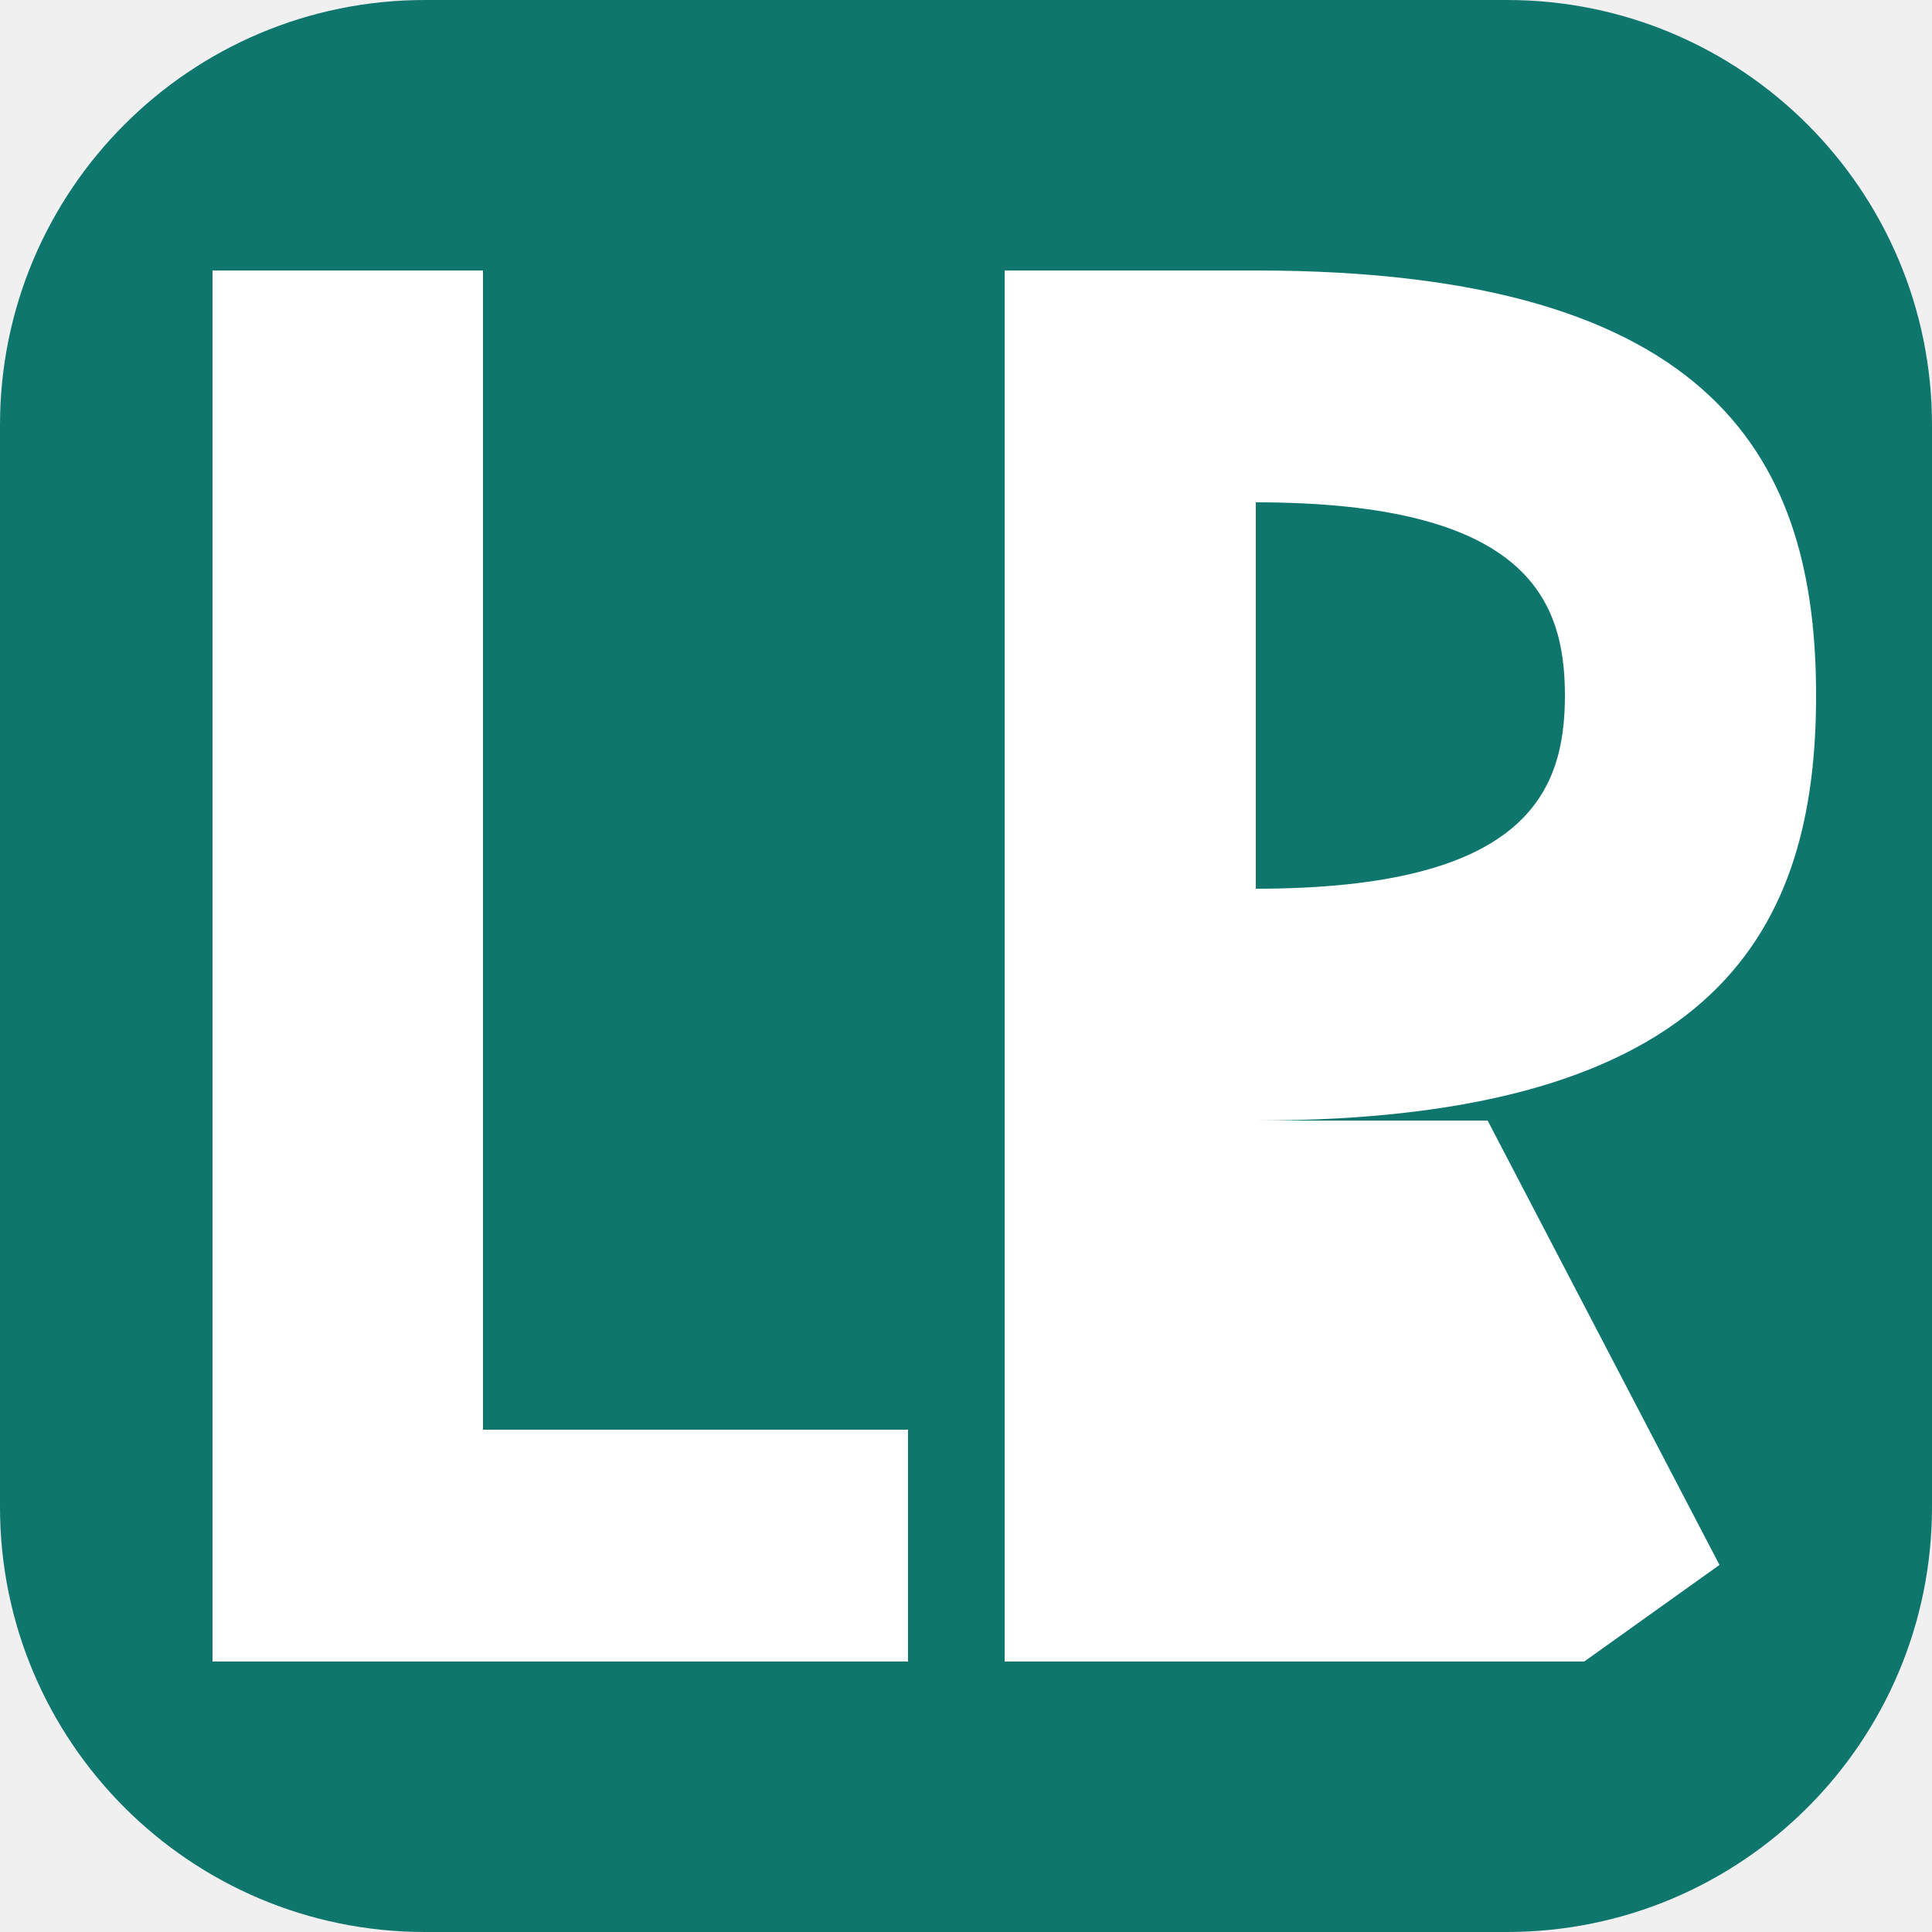
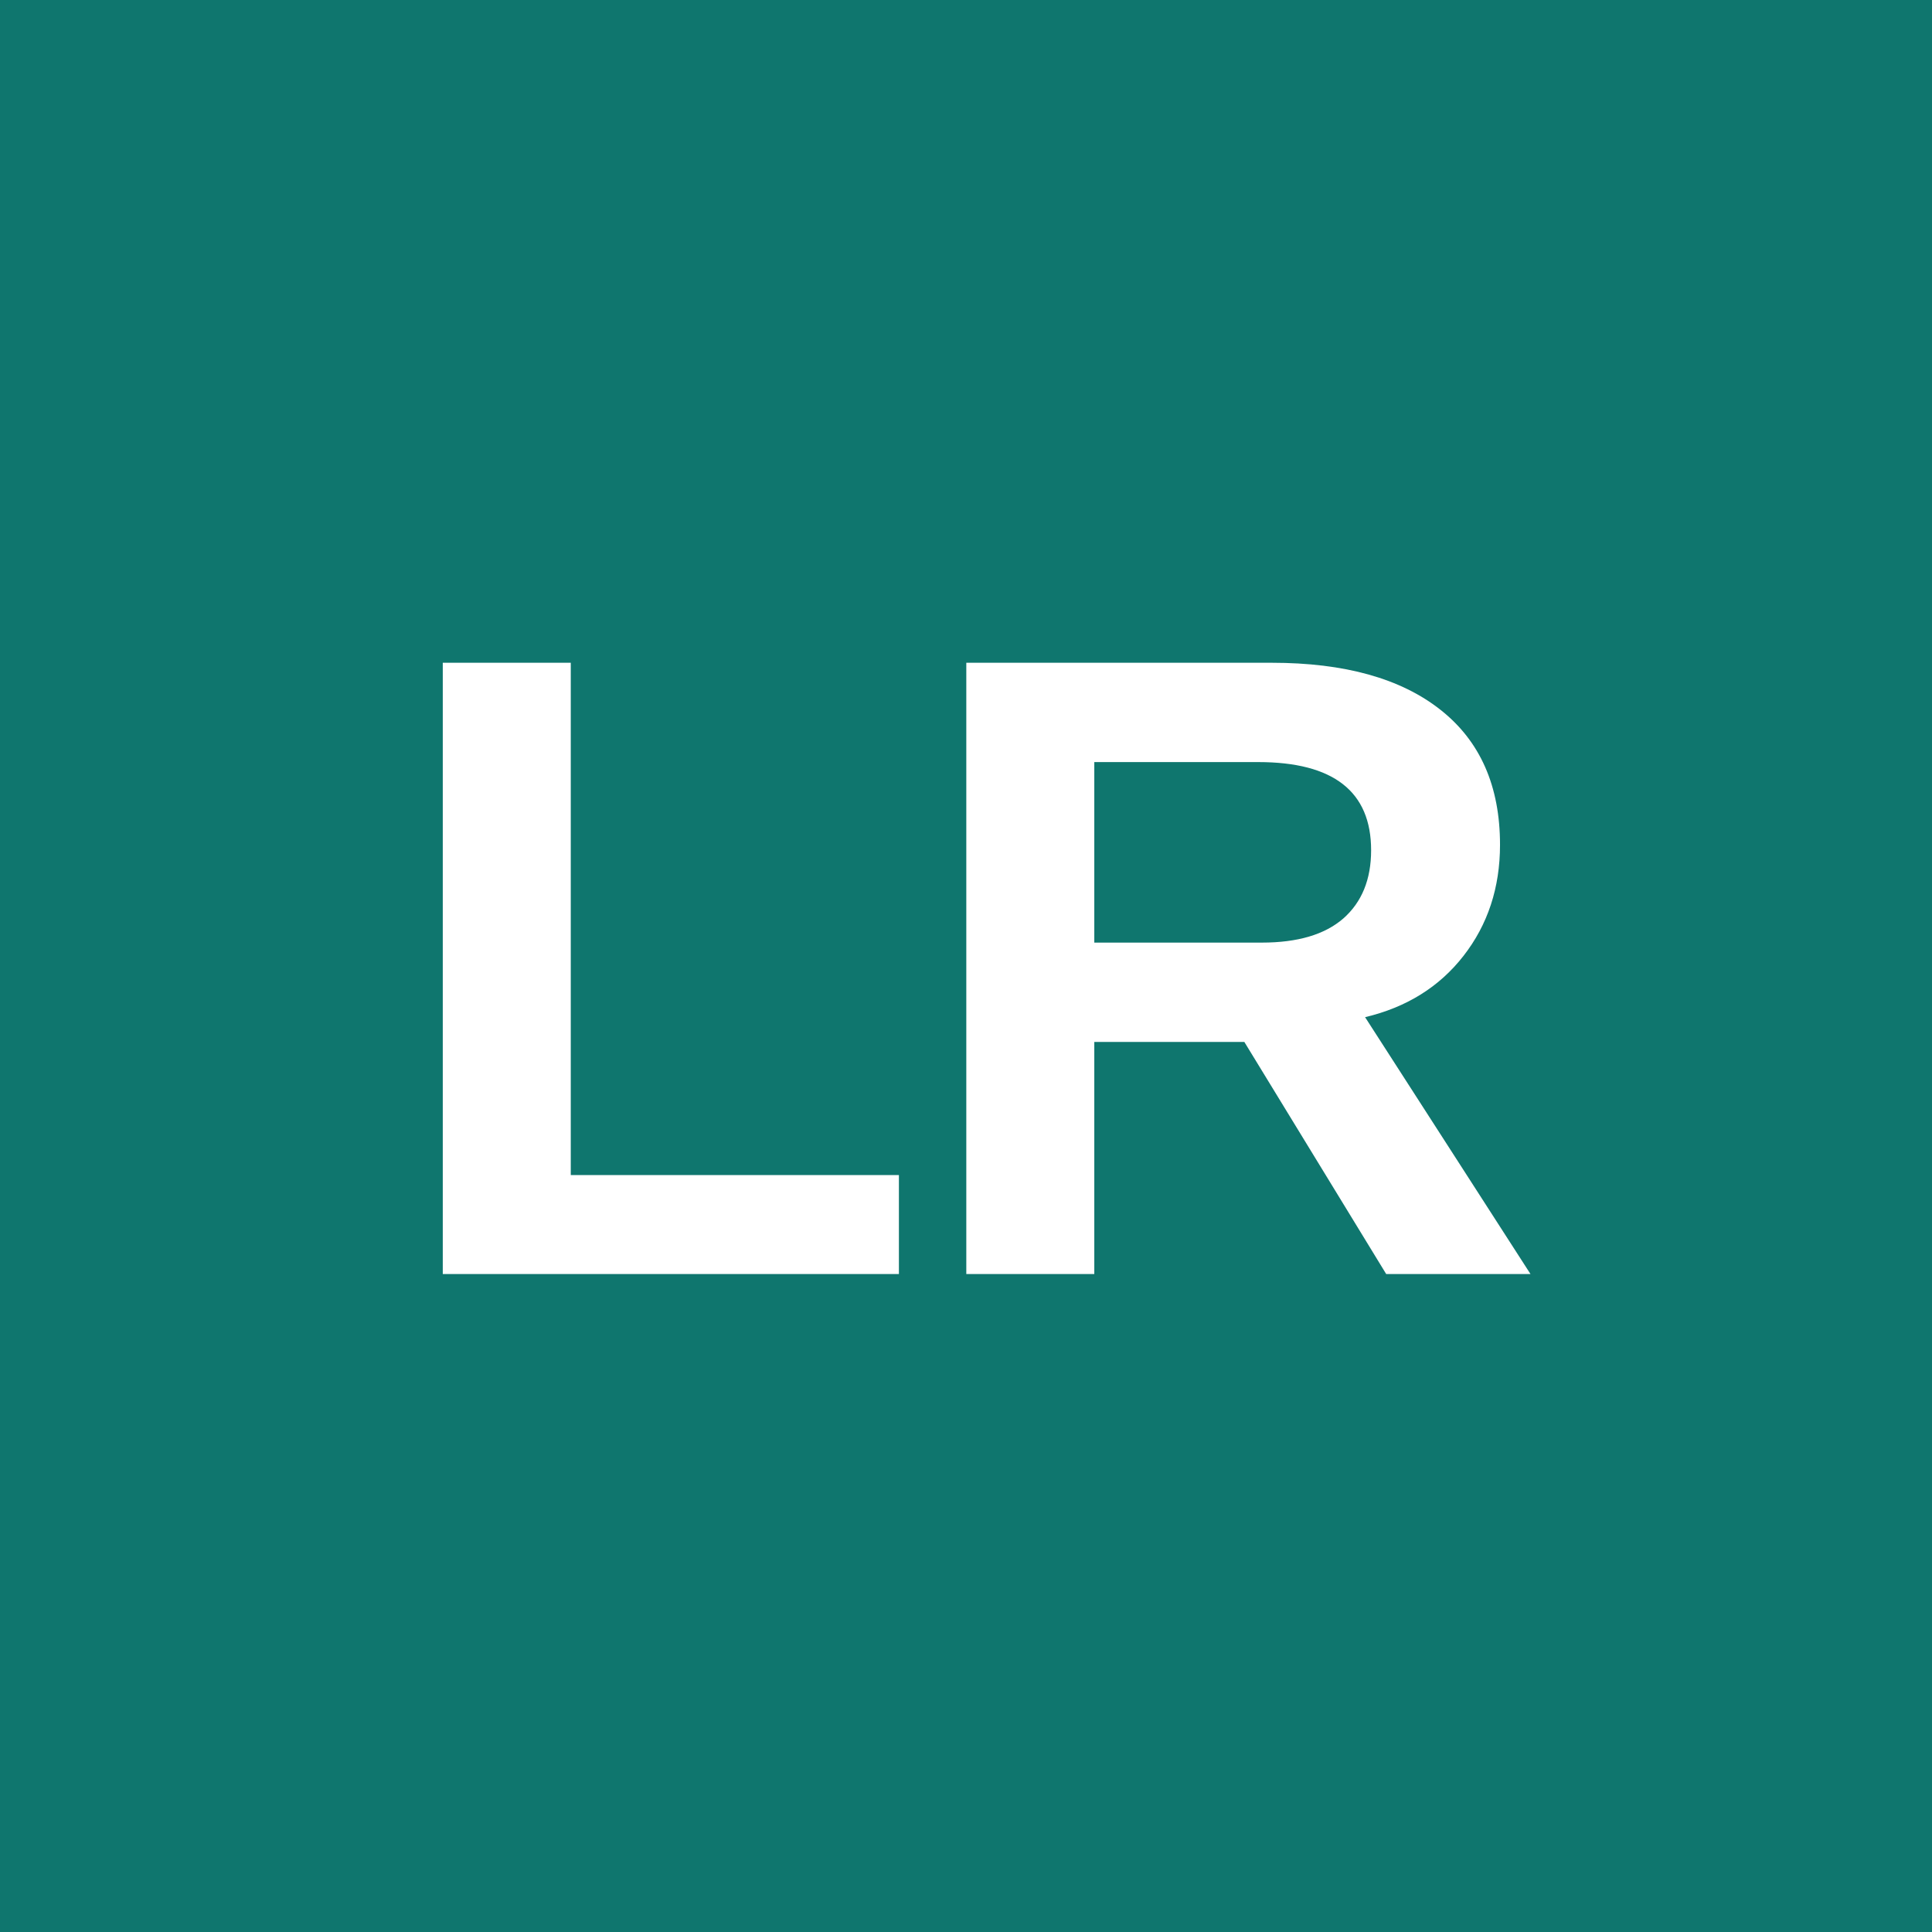
- <svg xmlns="http://www.w3.org/2000/svg" viewBox="0 0 200 200">
-   <rect width="200" height="200" rx="44" fill="#0f766e" />
-   <polygon fill="white" points="22,28 50,28 50,148 94,148 94,172 22,172" />
-   <path fill="white" fill-rule="evenodd" d="M130,28 C178,28 188,48 188,72 C188,96 178,116 130,116 Z M130,52 C158,52 162,62 162,72 C162,82 158,92 130,92 Z" />
-   <rect x="104" y="28" width="26" height="144" fill="white" />
-   <polygon fill="white" points="130,116 154,116 178,162 164,172 152,172 130,172" />
+ <svg xmlns="http://www.w3.org/2000/svg" viewBox="0 0 100 100">
+   <rect width="100" height="100" fill="#0f766e" />
+   <text x="50" y="50" text-anchor="middle" dominant-baseline="central" font-family="'Arial Black','Helvetica Neue',Arial,sans-serif" font-size="46" font-weight="900" fill="white" letter-spacing="-1">LR</text>
</svg>
